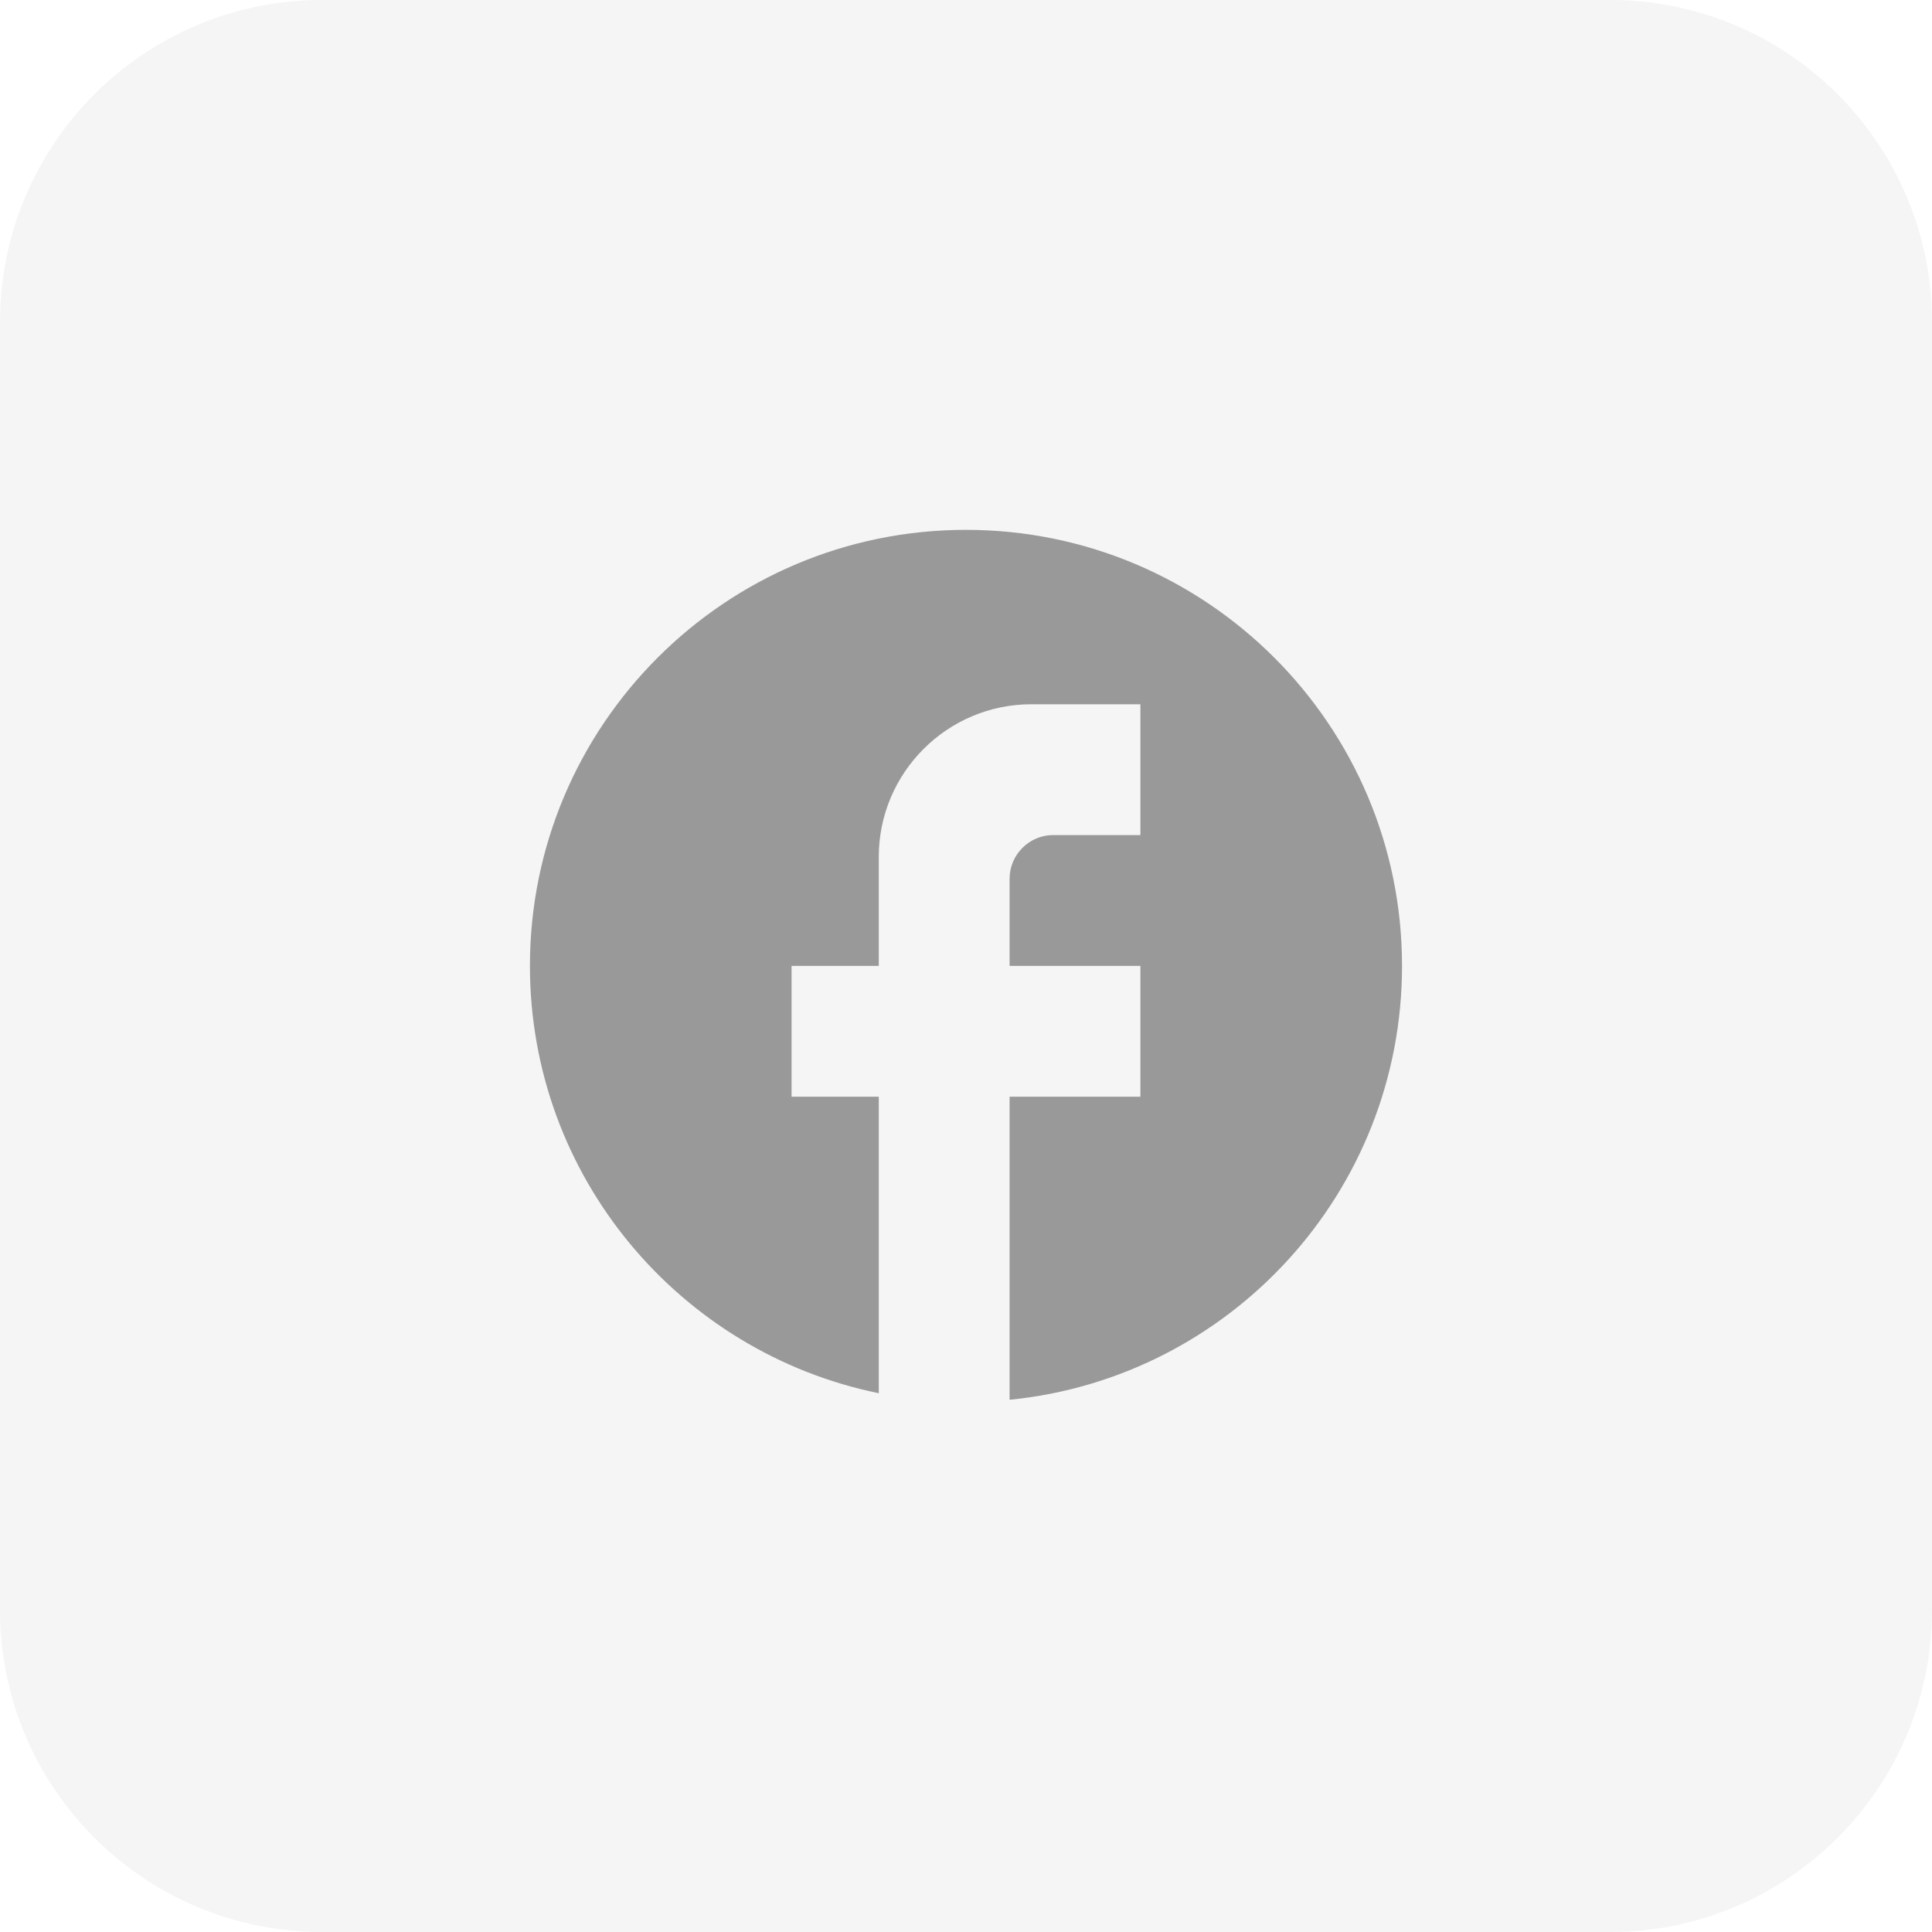
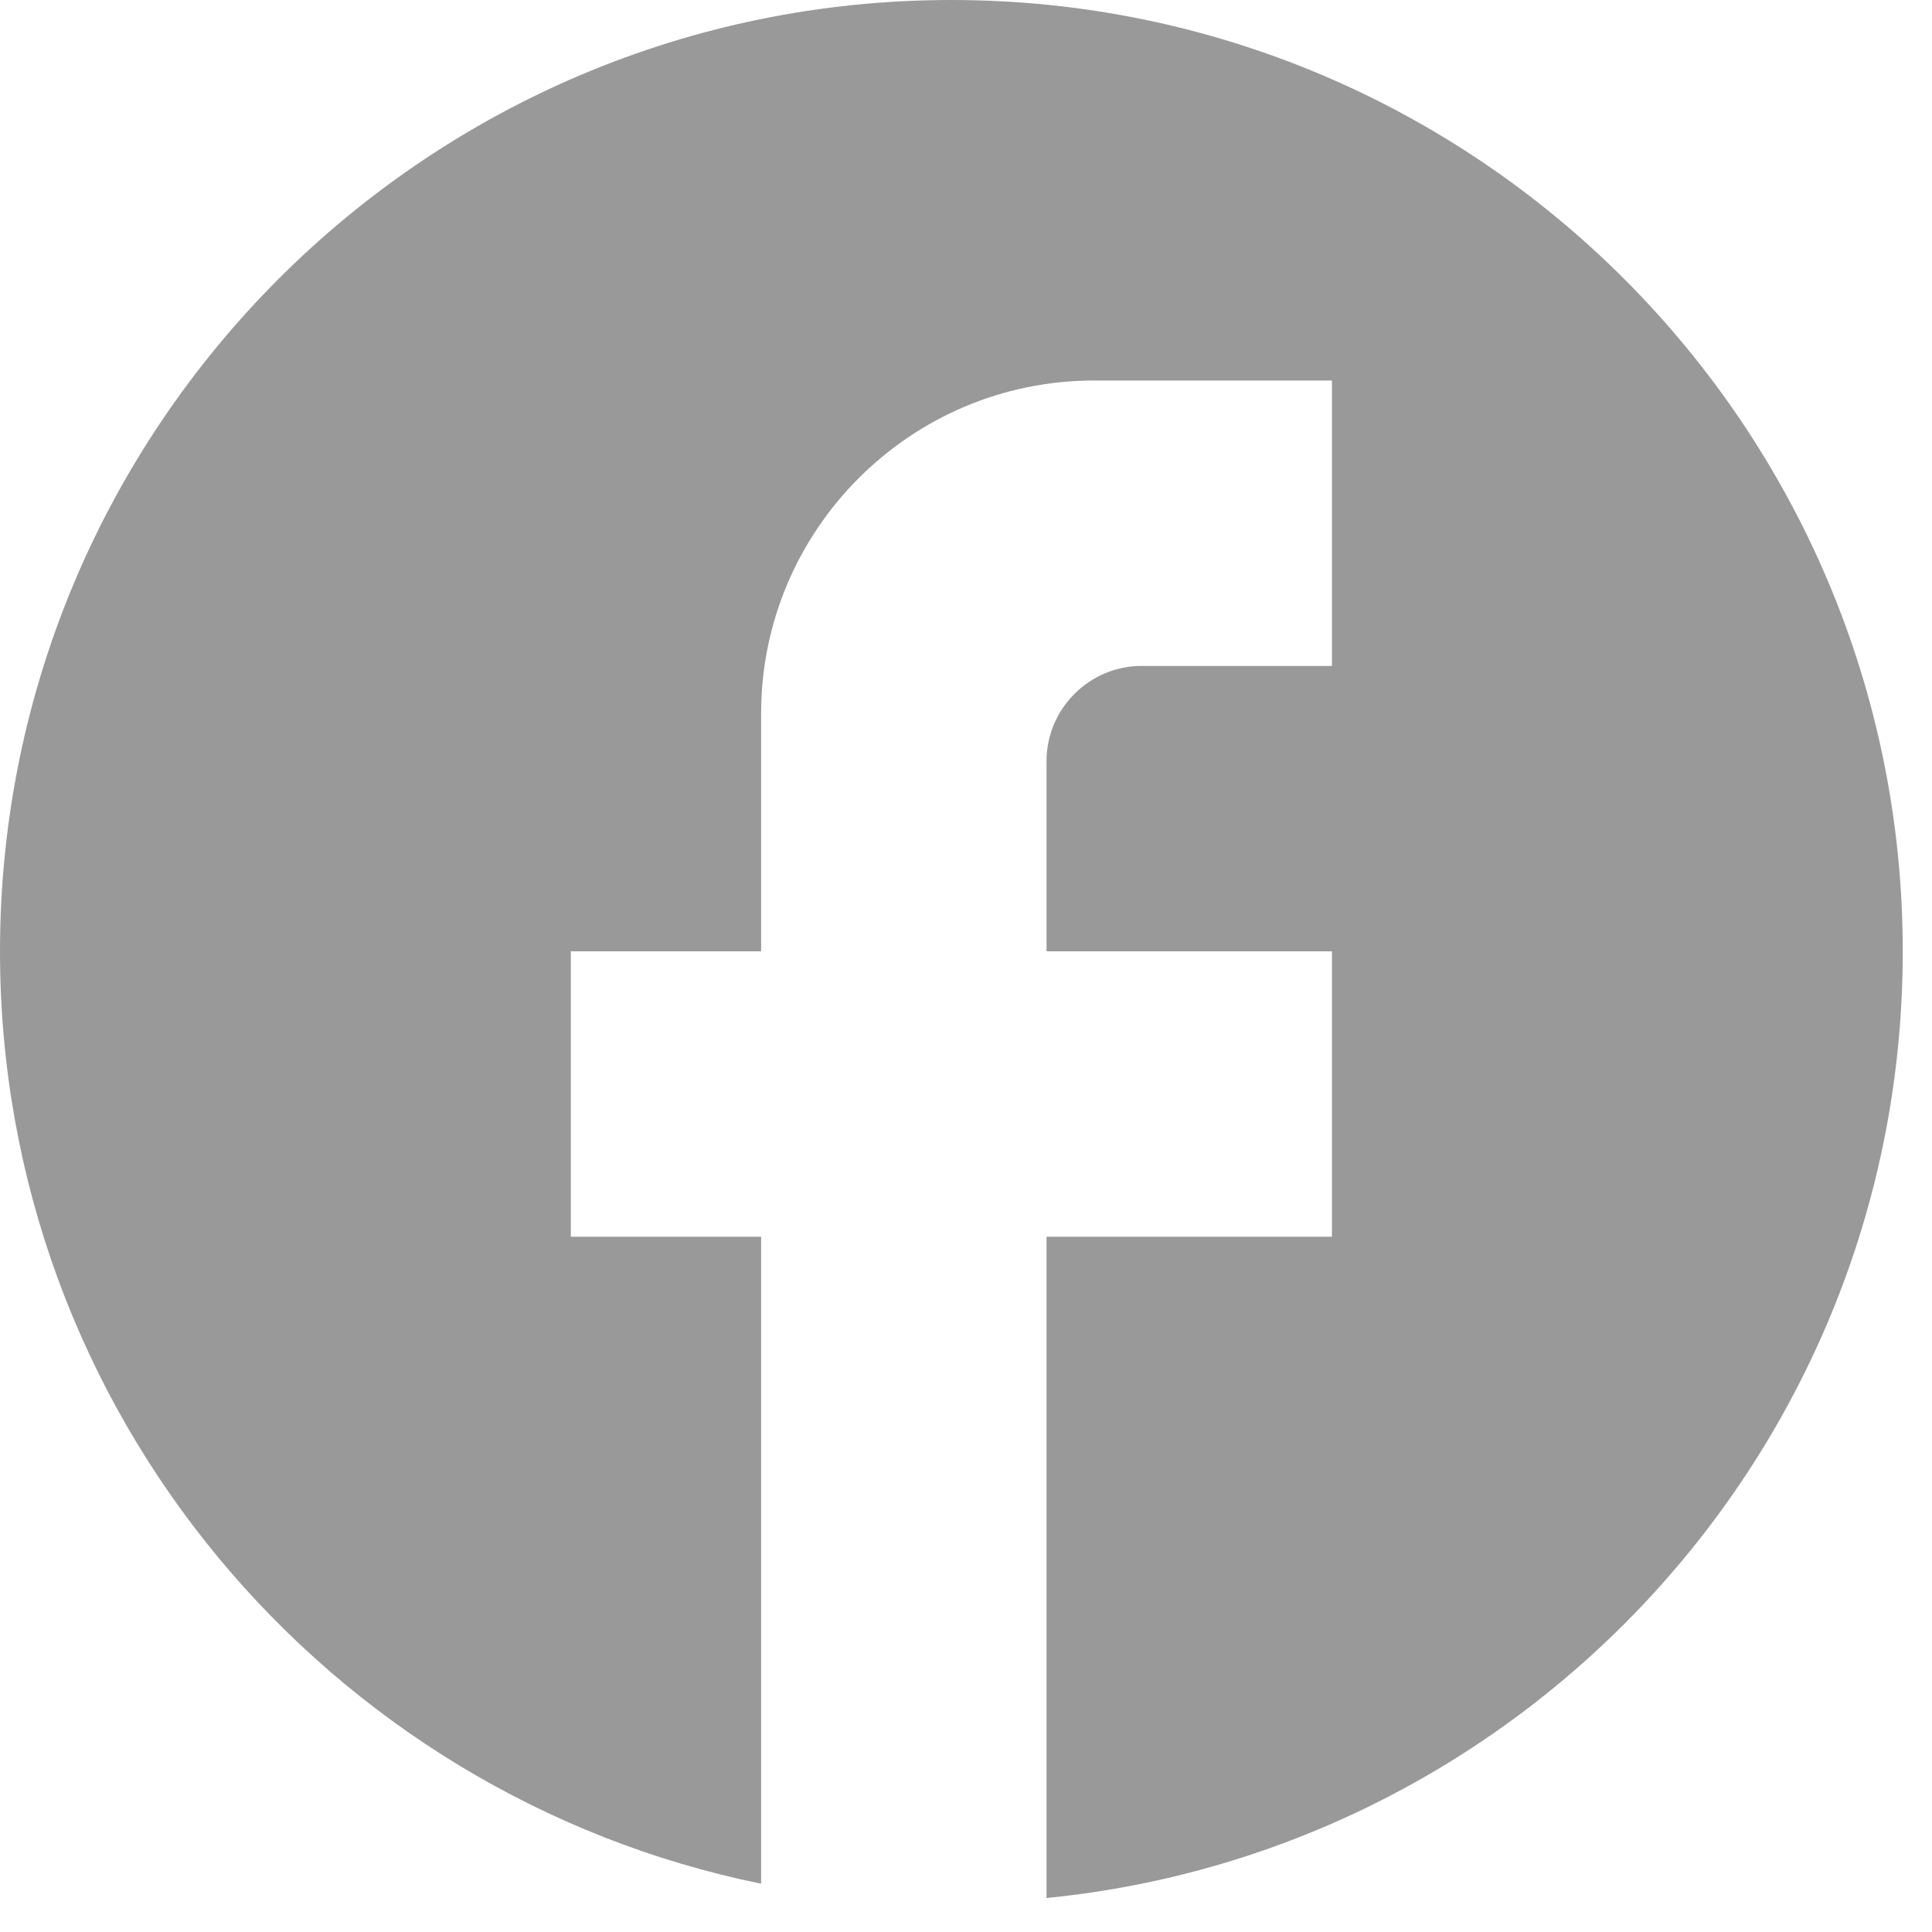
- <svg xmlns="http://www.w3.org/2000/svg" width="48" height="48" viewBox="0 0 48 48" fill="none">
-   <rect width="48" height="48" rx="8" fill="#F5F5F5" />
-   <path d="M34.833 23.997C34.833 18.017 29.979 13.164 23.999 13.164C18.019 13.164 13.166 18.017 13.166 23.997C13.166 29.241 16.893 33.607 21.833 34.614V27.247H19.666V23.997H21.833V21.289C21.833 19.198 23.534 17.497 25.624 17.497H28.333V20.747H26.166C25.57 20.747 25.083 21.235 25.083 21.831V23.997H28.333V27.247H25.083V34.777C30.553 34.235 34.833 29.62 34.833 23.997Z" fill="#999999" />
+ <svg xmlns="http://www.w3.org/2000/svg" width="22" height="22" viewBox="0 0 22 22" fill="none">
+   <path d="M21.667 10.833C21.667 4.853 16.813 0 10.833 0C4.853 0 0 4.853 0 10.833C0 16.077 3.727 20.442 8.667 21.45V14.083H6.5V10.833H8.667V8.125C8.667 6.034 10.367 4.333 12.458 4.333H15.167V7.583H13C12.404 7.583 11.917 8.071 11.917 8.667V10.833H15.167V14.083H11.917V21.613C17.387 21.071 21.667 16.456 21.667 10.833Z" fill="#999999" />
</svg>
